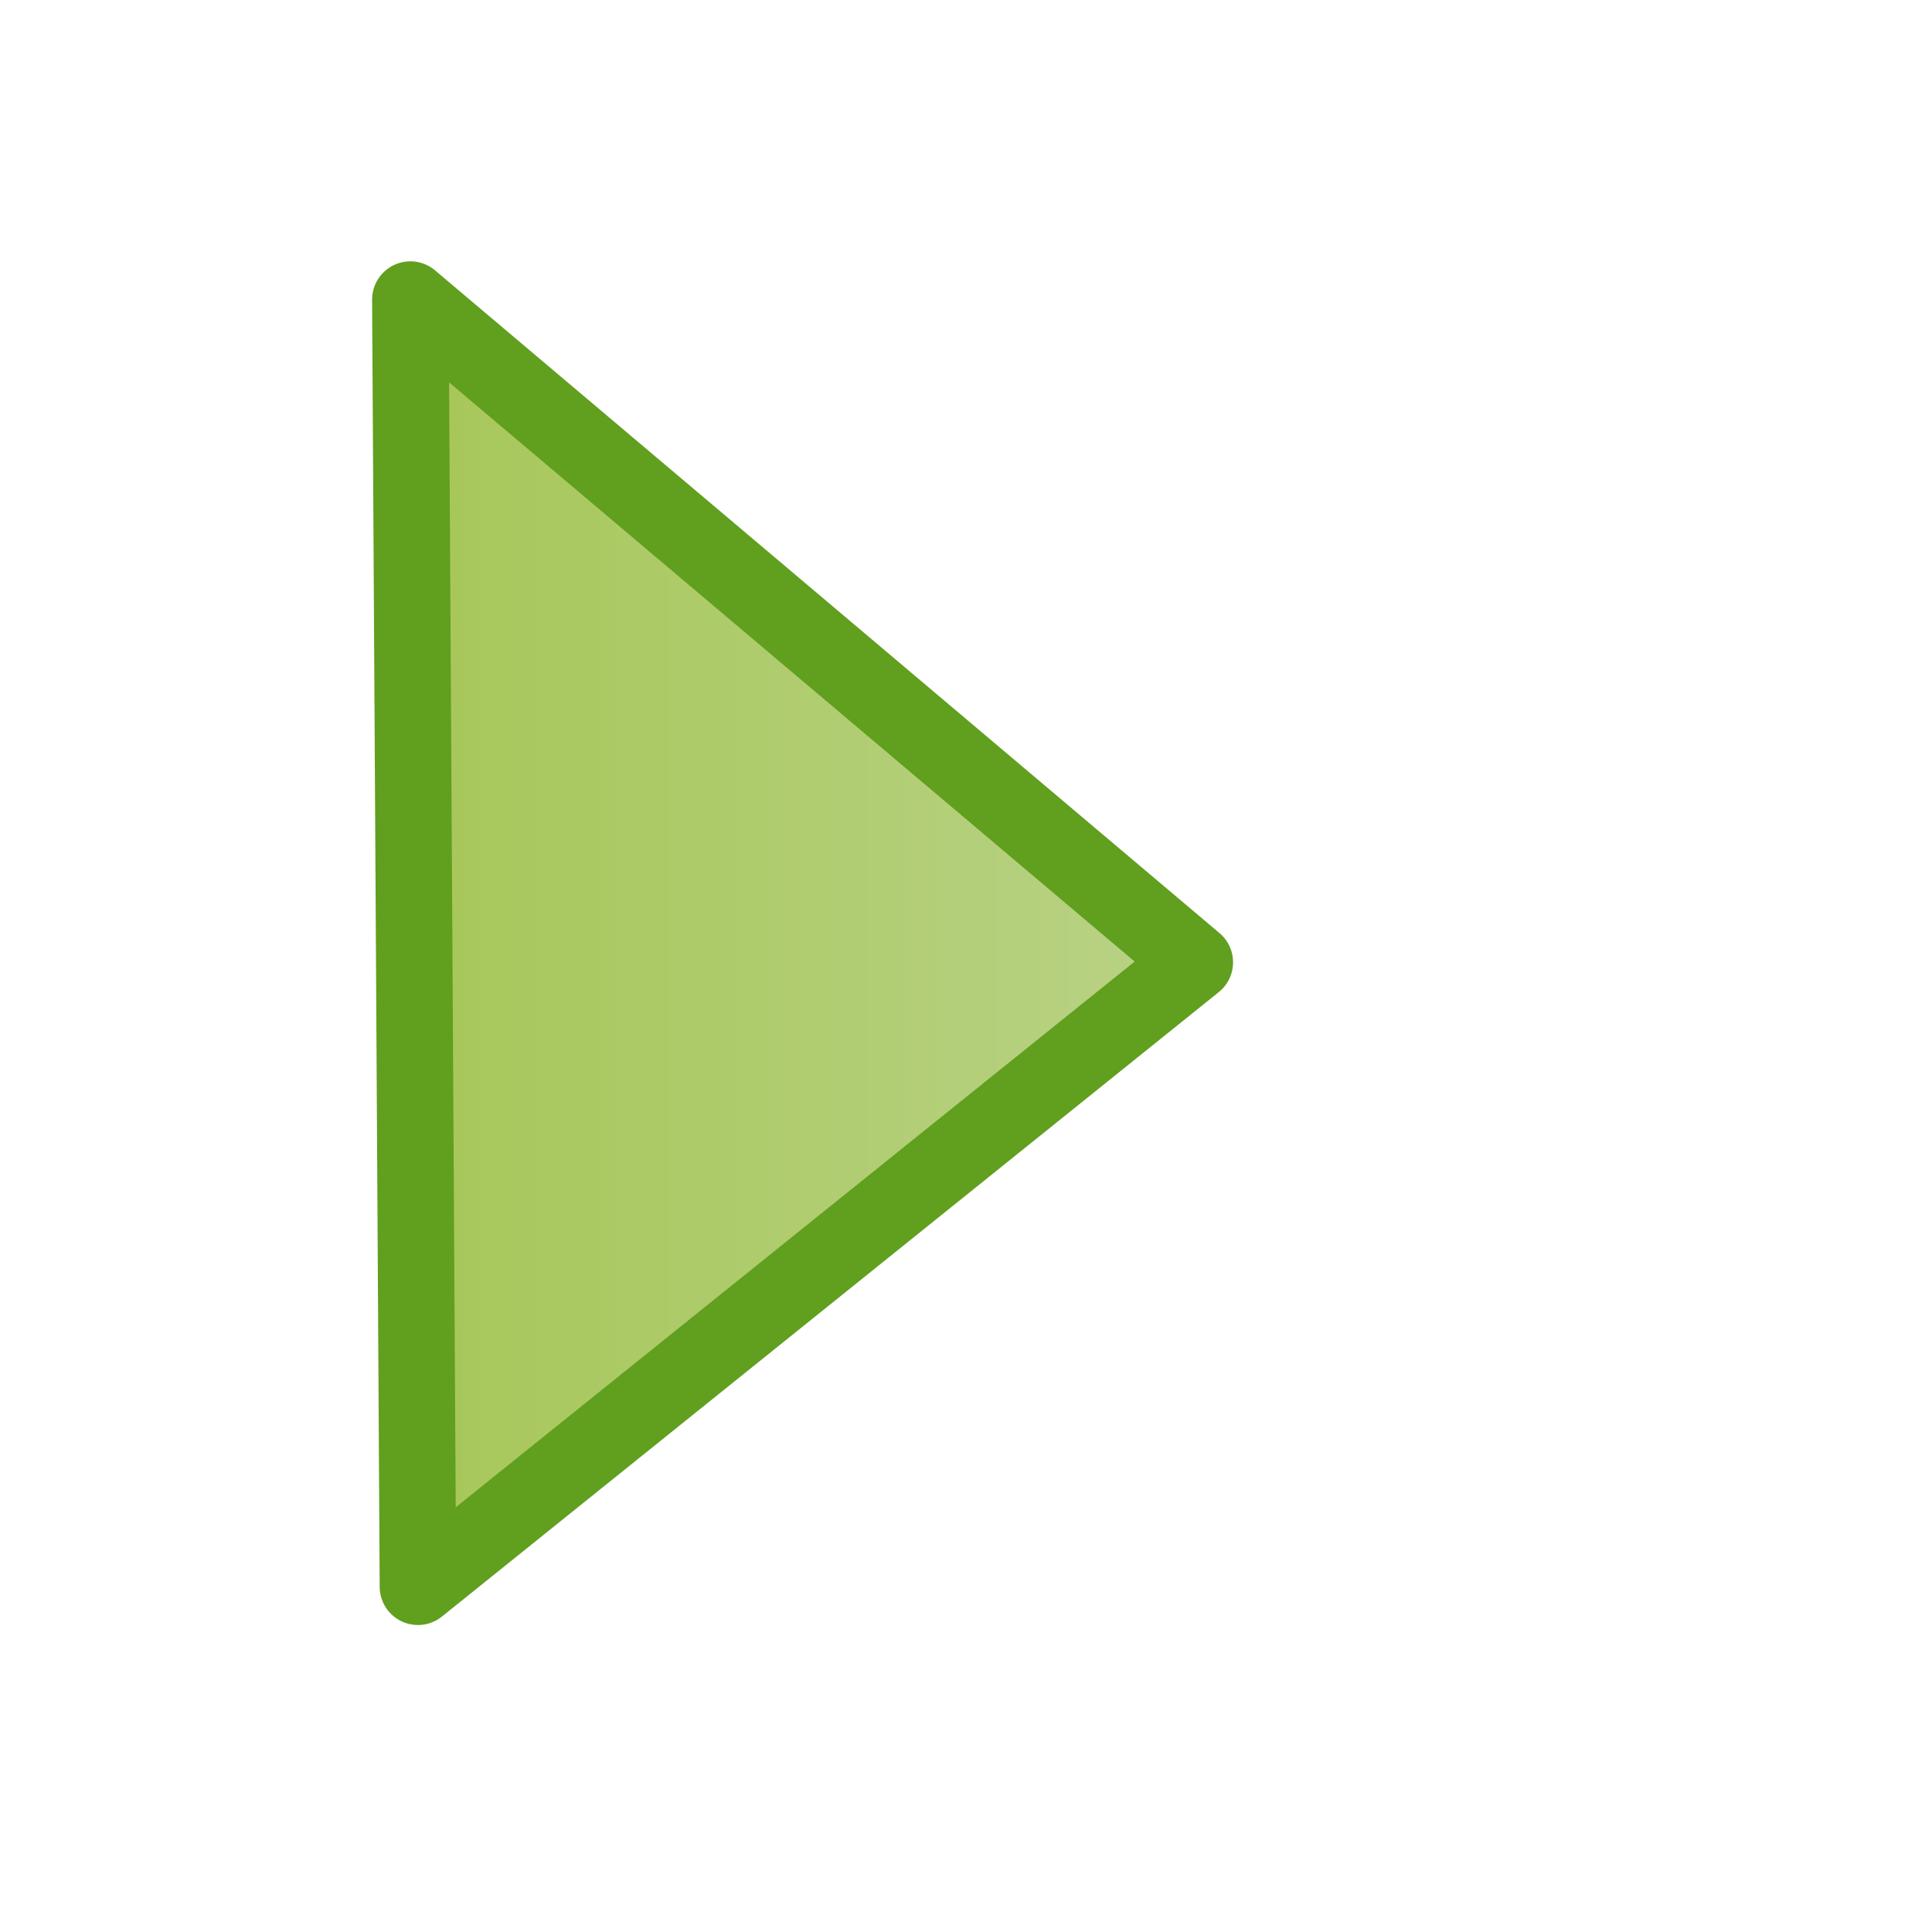
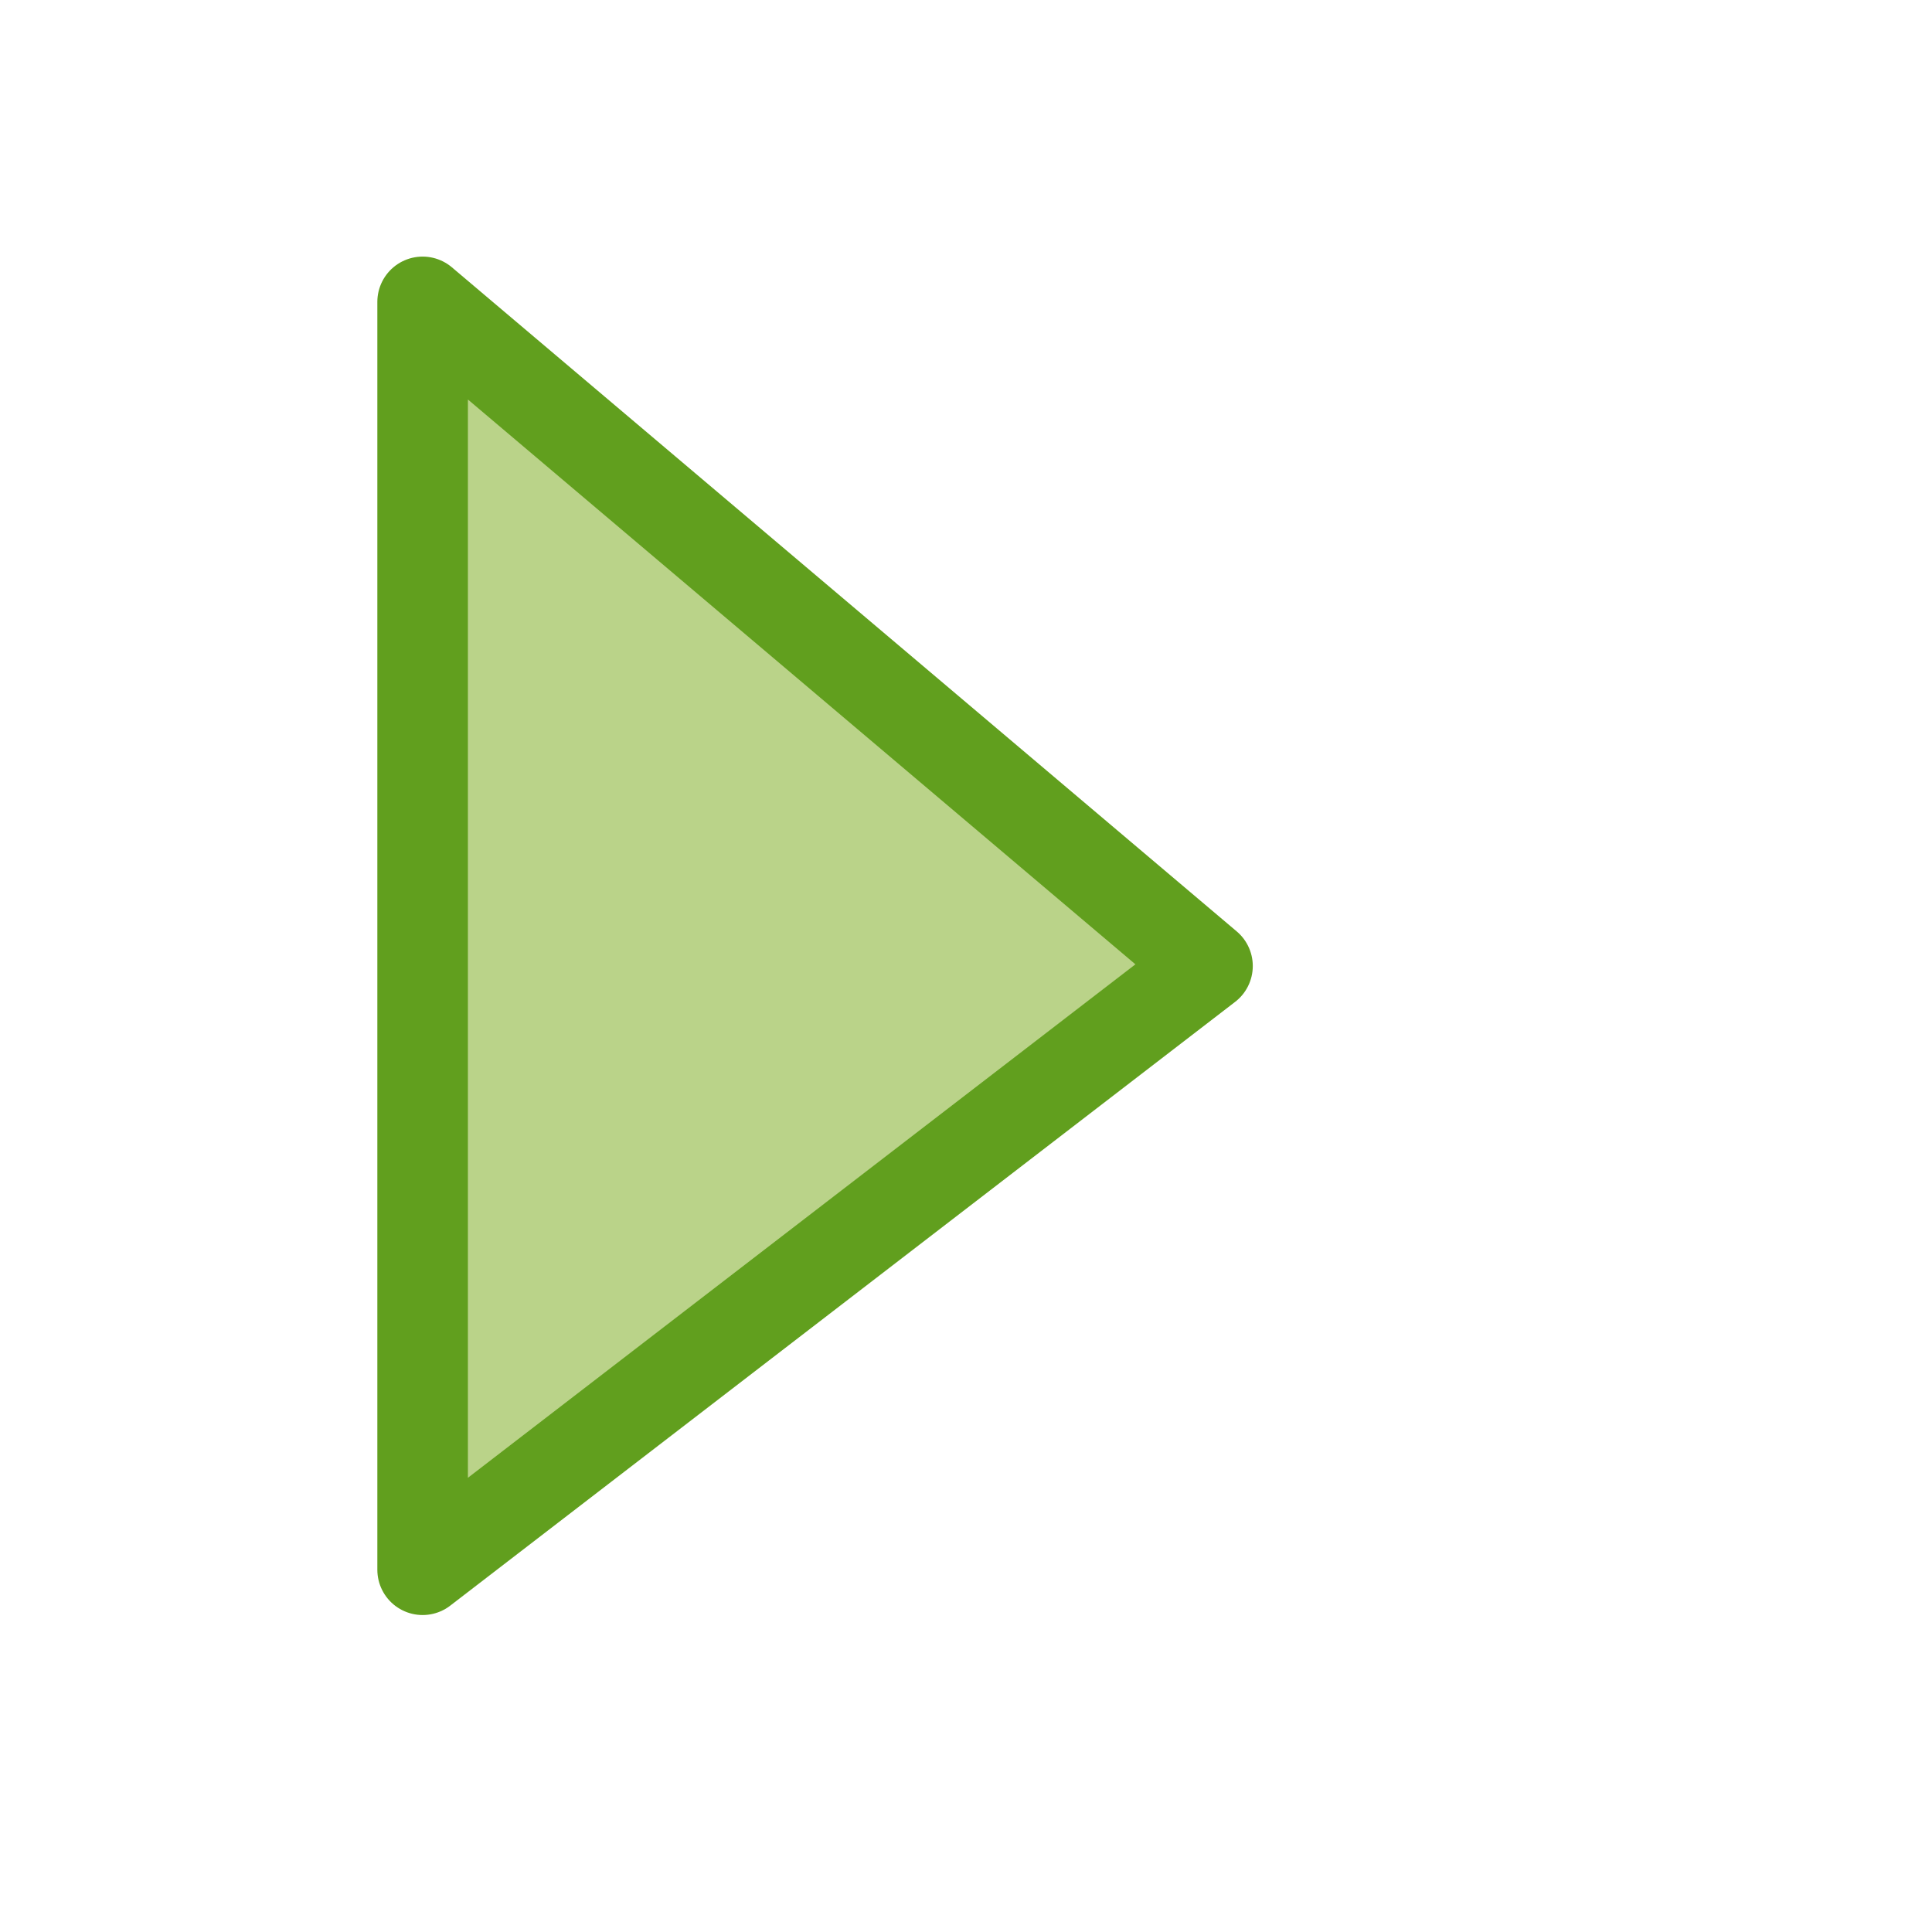
- <svg xmlns="http://www.w3.org/2000/svg" xmlns:xlink="http://www.w3.org/1999/xlink" width="59.065mm" height="59.065mm" viewBox="0 0 6.364 6.364" version="1.1" id="svg35290" xml:space="preserve">
-   <defs id="defs35287">
-     <linearGradient id="linearGradient5167">
-       <stop style="stop-color:#a6c656;stop-opacity:1;" offset="0" id="stop5163" />
-       <stop style="stop-color:#bad389;stop-opacity:1;" offset="1" id="stop5165" />
-     </linearGradient>
-     <linearGradient xlink:href="#linearGradient5167" id="linearGradient5169" x1="140.362" y1="136.921" x2="142.653" y2="136.921" gradientUnits="userSpaceOnUse" gradientTransform="matrix(1.243216,0,0,1.129271,-34.22534,-17.72001)" />
-   </defs>
-   <g id="layer1" transform="translate(-139.0563,-133.7942)">
-     <path style="fill:url(#linearGradient5169);fill-opacity:1;stroke:#619f1e;stroke-width:0.252;stroke-linecap:round;stroke-linejoin:round;stroke-opacity:1" d="m 140.408,134.781 0.025,4.24 2.559,-2.057 z" id="path183" />
-   </g>
+ <svg xmlns="http://www.w3.org/2000/svg" width="223.2" height="223.2" viewBox="0 0 6.4 6.4">
+   <linearGradient id="a" x1="140.4" x2="142.7" y1="136.9" y2="136.9" gradientTransform="translate(-34.2 -17.7)" gradientUnits="userSpaceOnUse">
+     <stop offset="0" stop-color="#a6c656" />
+     <stop offset="1" stop-color="#bad389" />
+   </linearGradient>
+   <path fill="url(#a)" stroke="#619f1e" stroke-linecap="round" stroke-linejoin="round" stroke-width=".3" d="M140.4 134.8v4.2l2.6-2z" transform="translate(-139 -133.8)" />
</svg>
